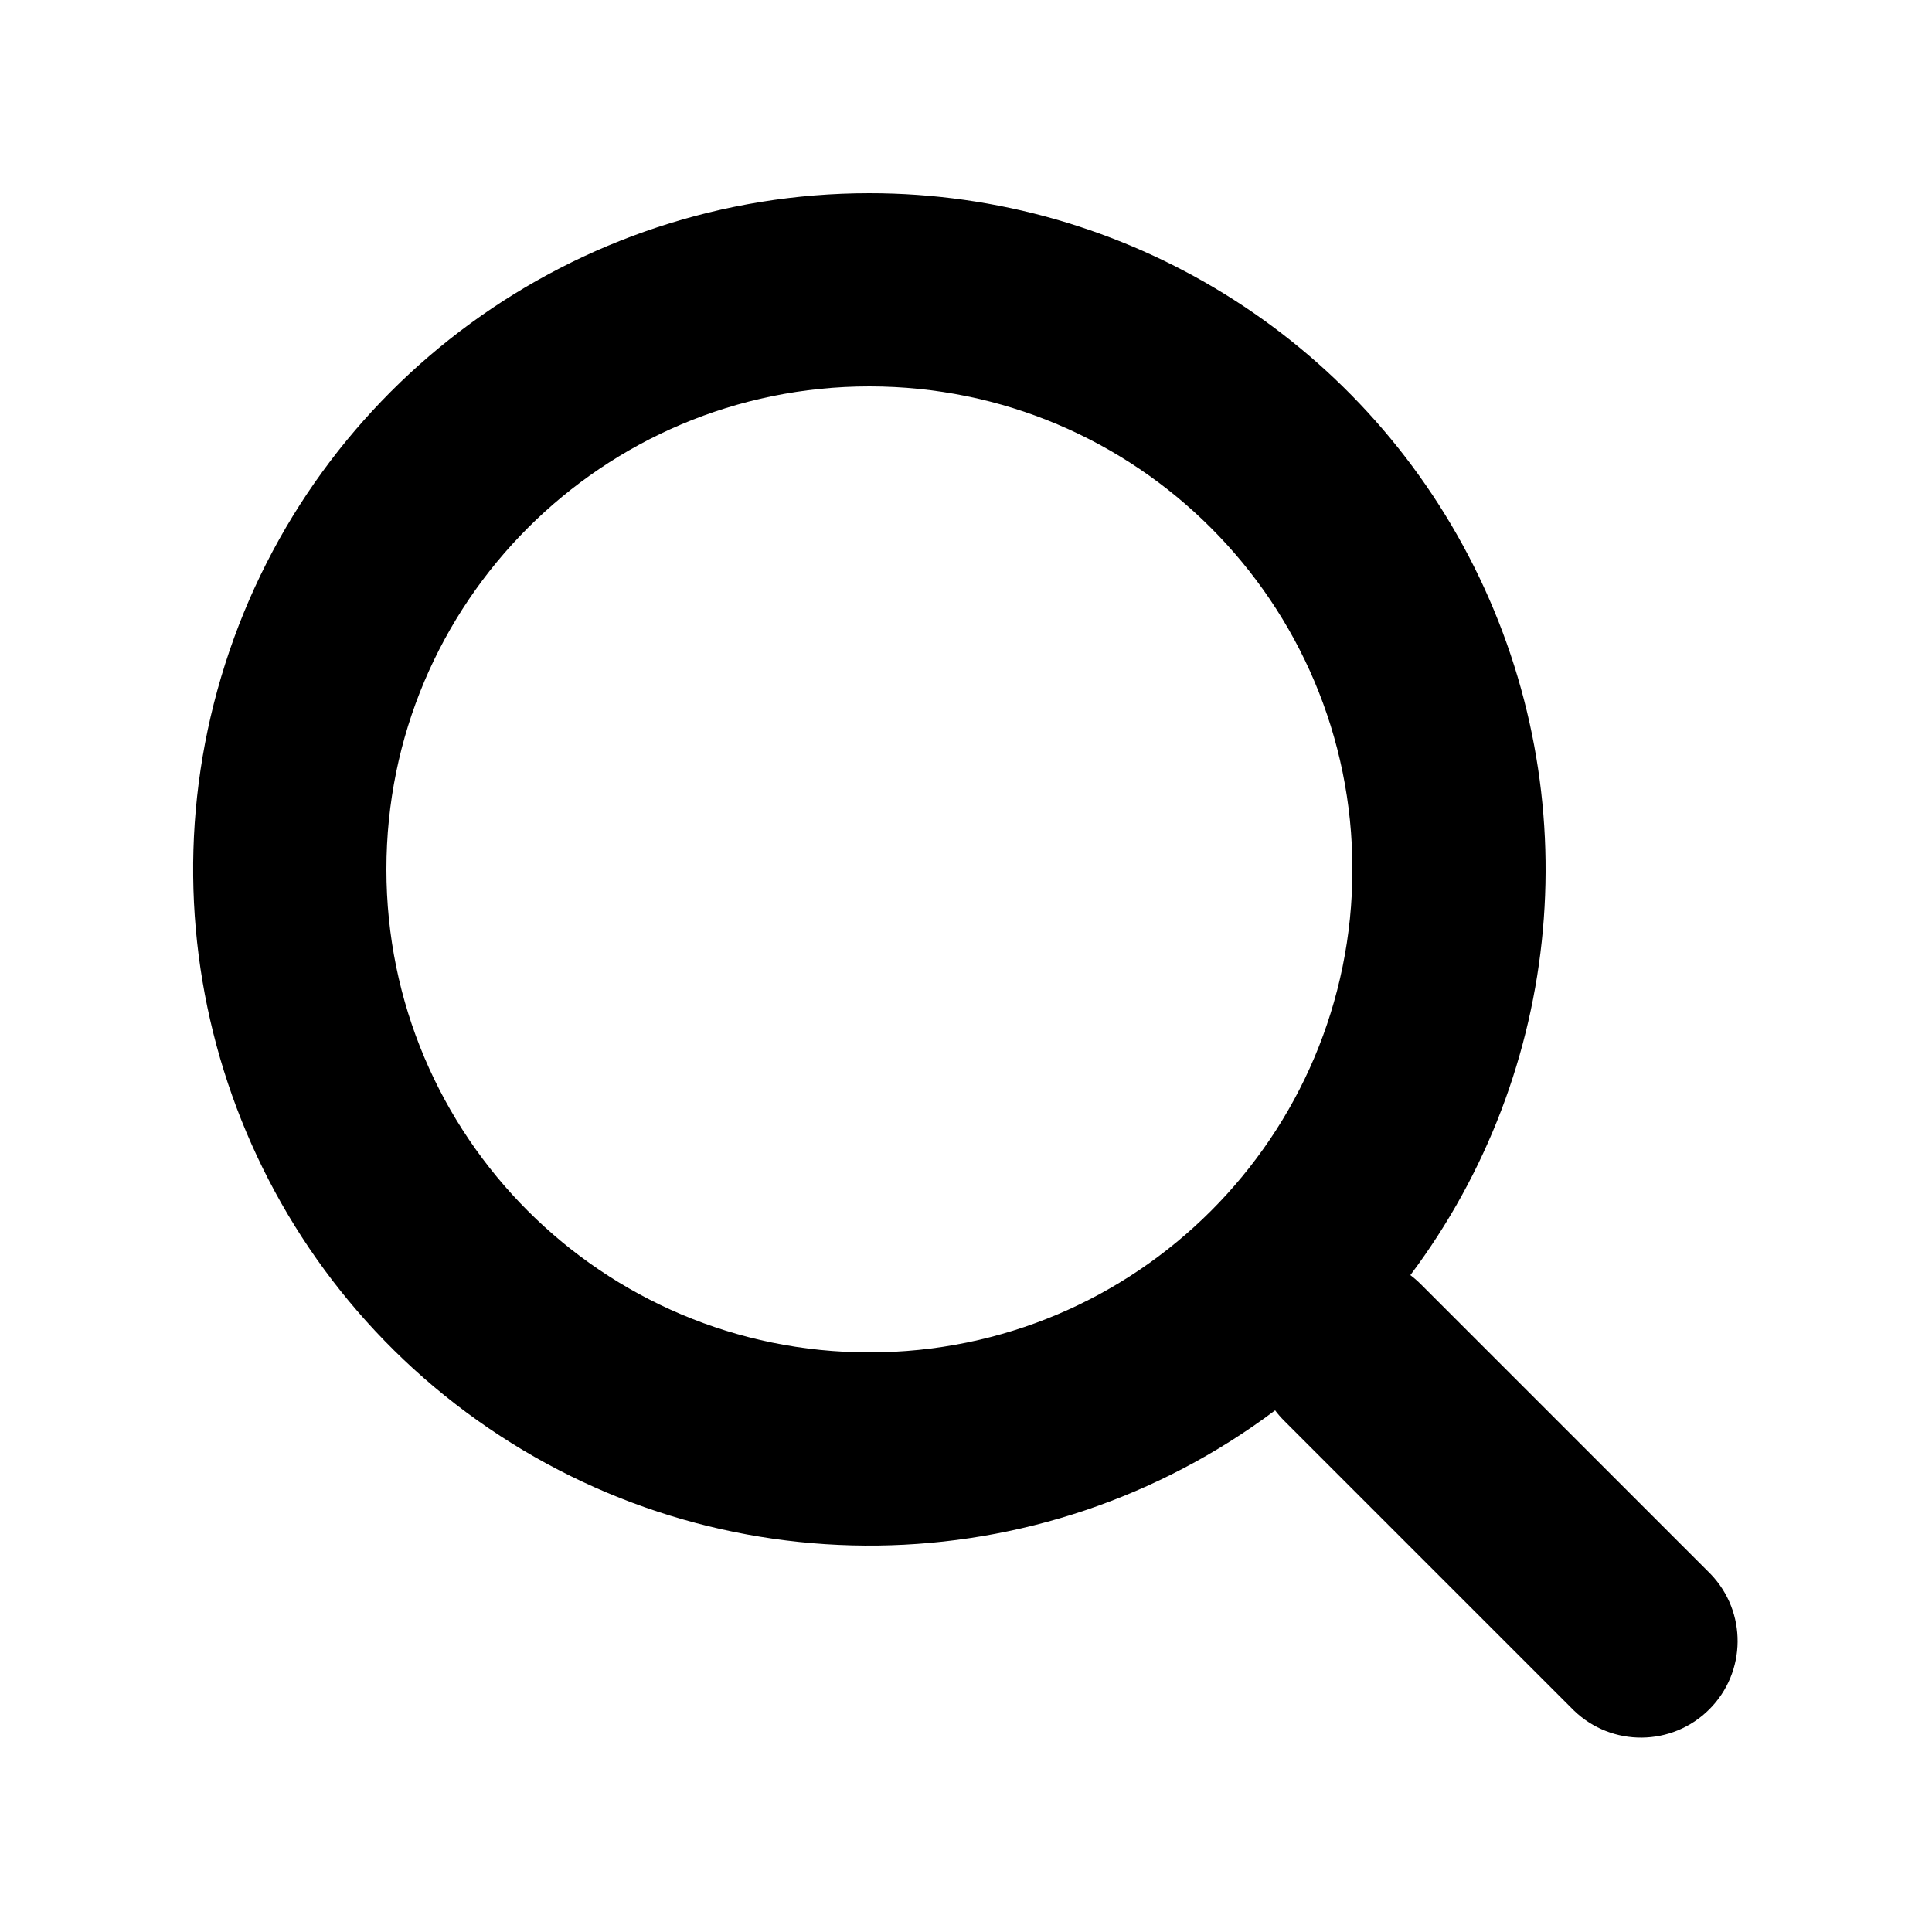
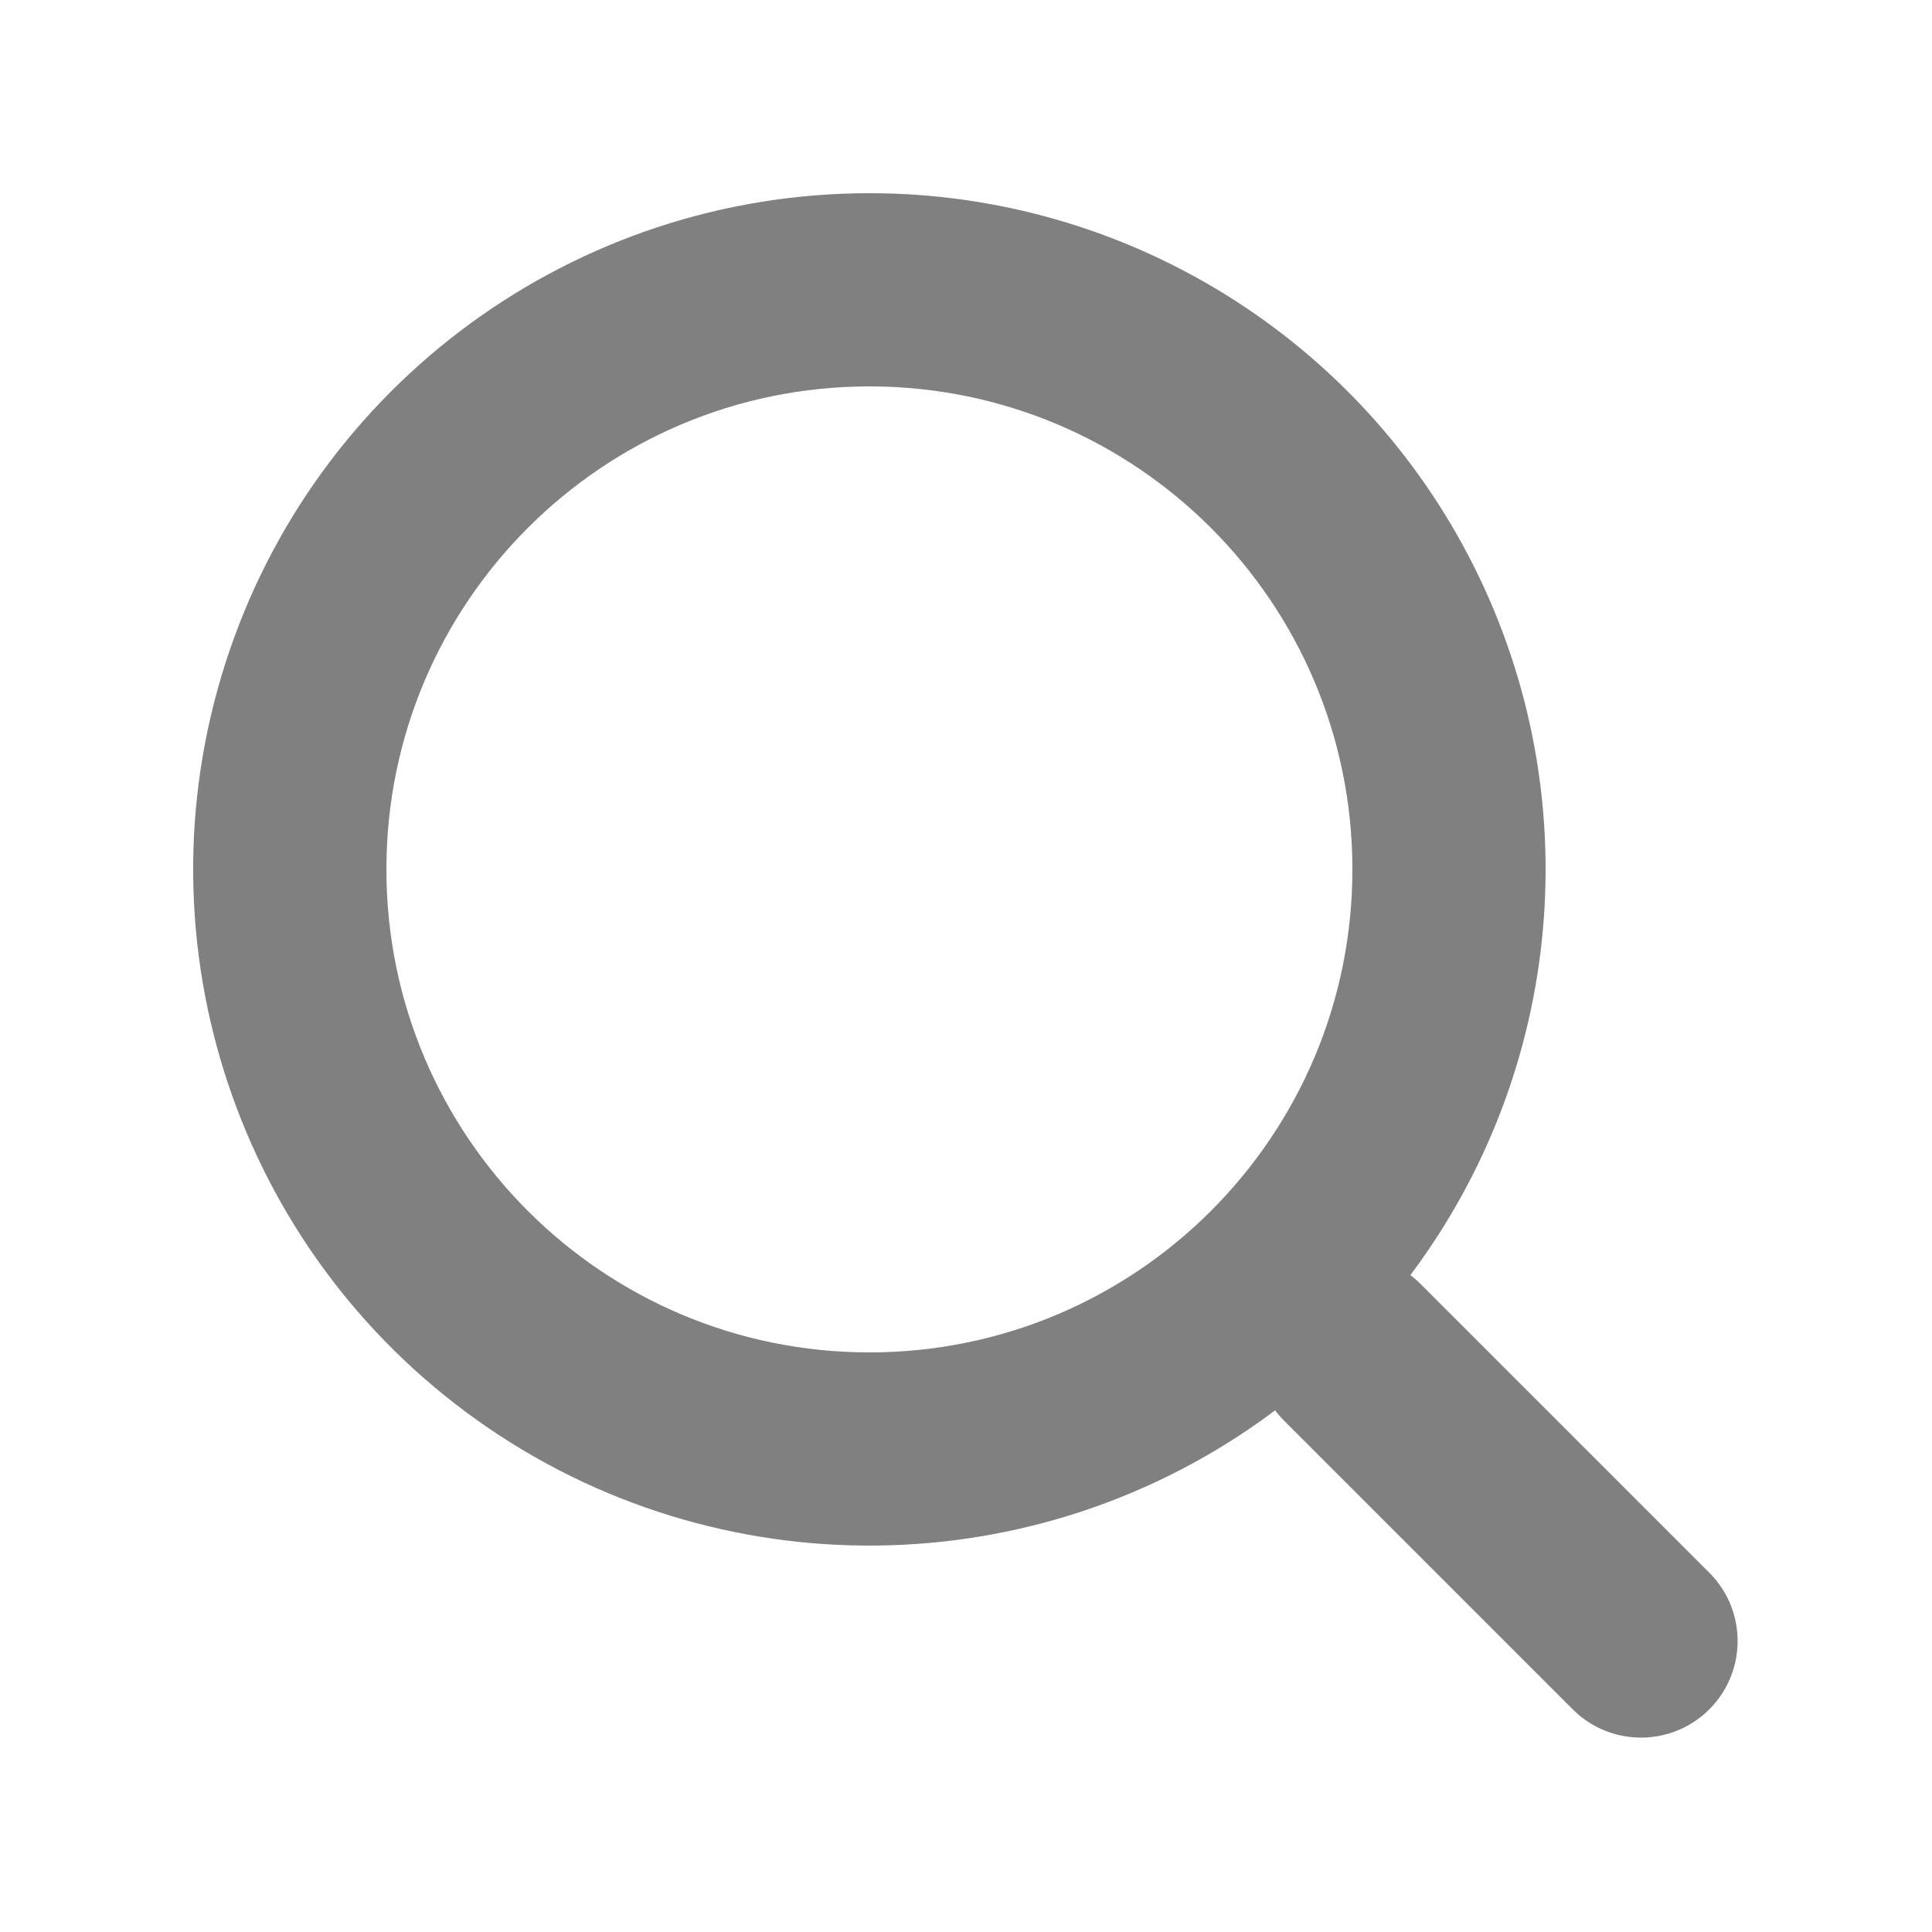
<svg xmlns="http://www.w3.org/2000/svg" width="800px" height="800px" viewBox="0 0 20 20" fill="none">
-   <path fill="#000000" fill-rule="evenodd" d="M4 9a5 5 0 1110 0A5 5 0 014 9zm5-7a7 7 0 104.2 12.6.999.999 0 00.093.107l3 3a1 1 0 001.414-1.414l-3-3a.999.999 0 00-.107-.093A7 7 0 009 2z" />
+   <path fill="#808080" fill-rule="evenodd" d="M4 9a5 5 0 1110 0A5 5 0 014 9zm5-7a7 7 0 104.2 12.6.999.999 0 00.093.107l3 3a1 1 0 001.414-1.414l-3-3a.999.999 0 00-.107-.093A7 7 0 009 2z" />
</svg>
